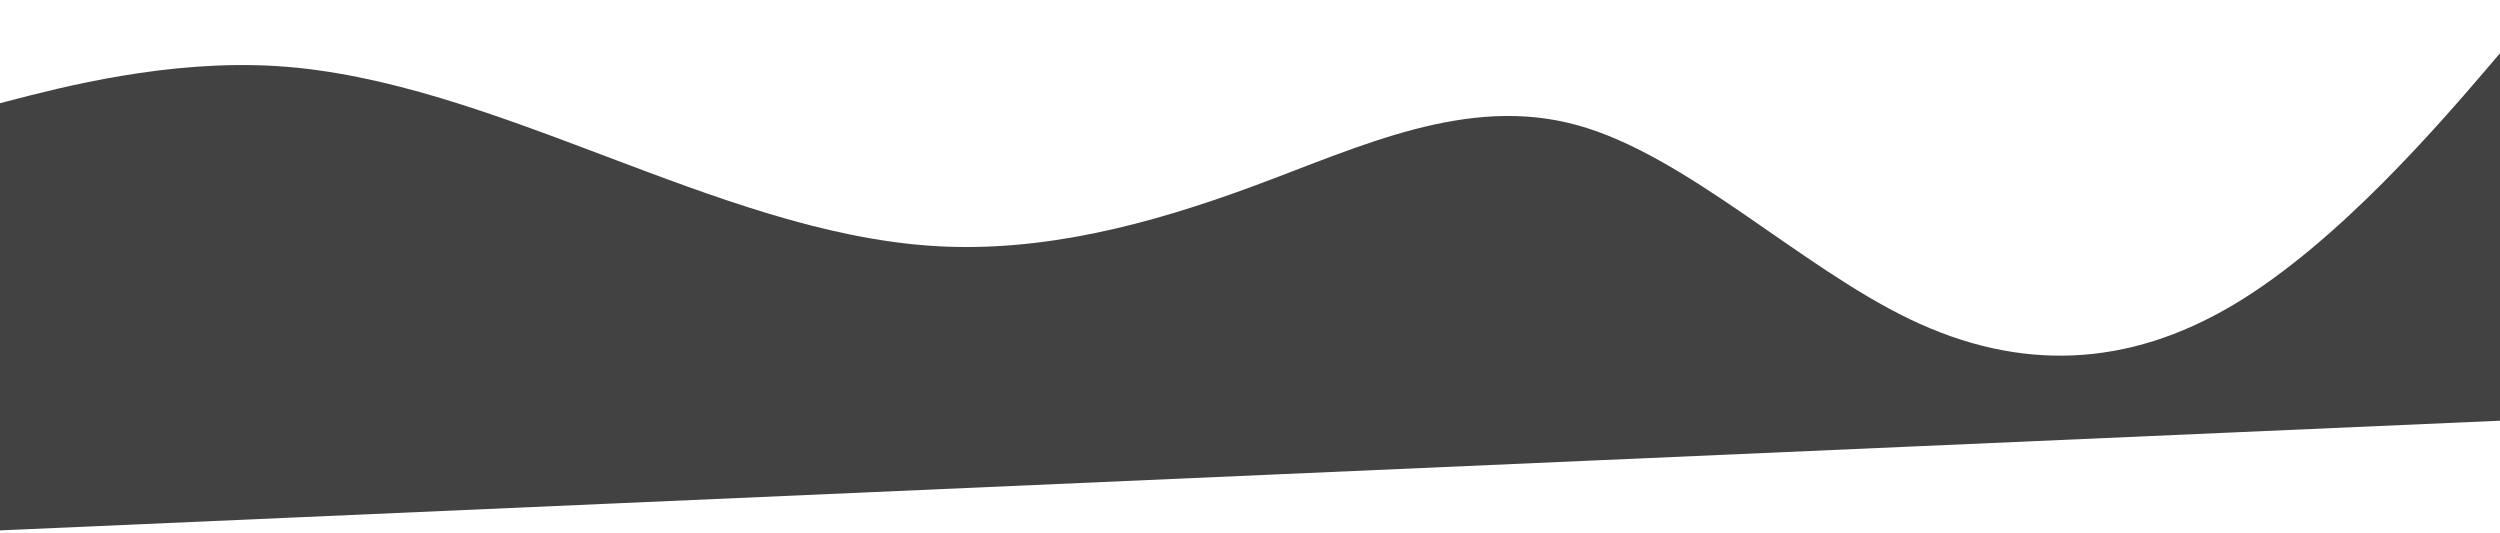
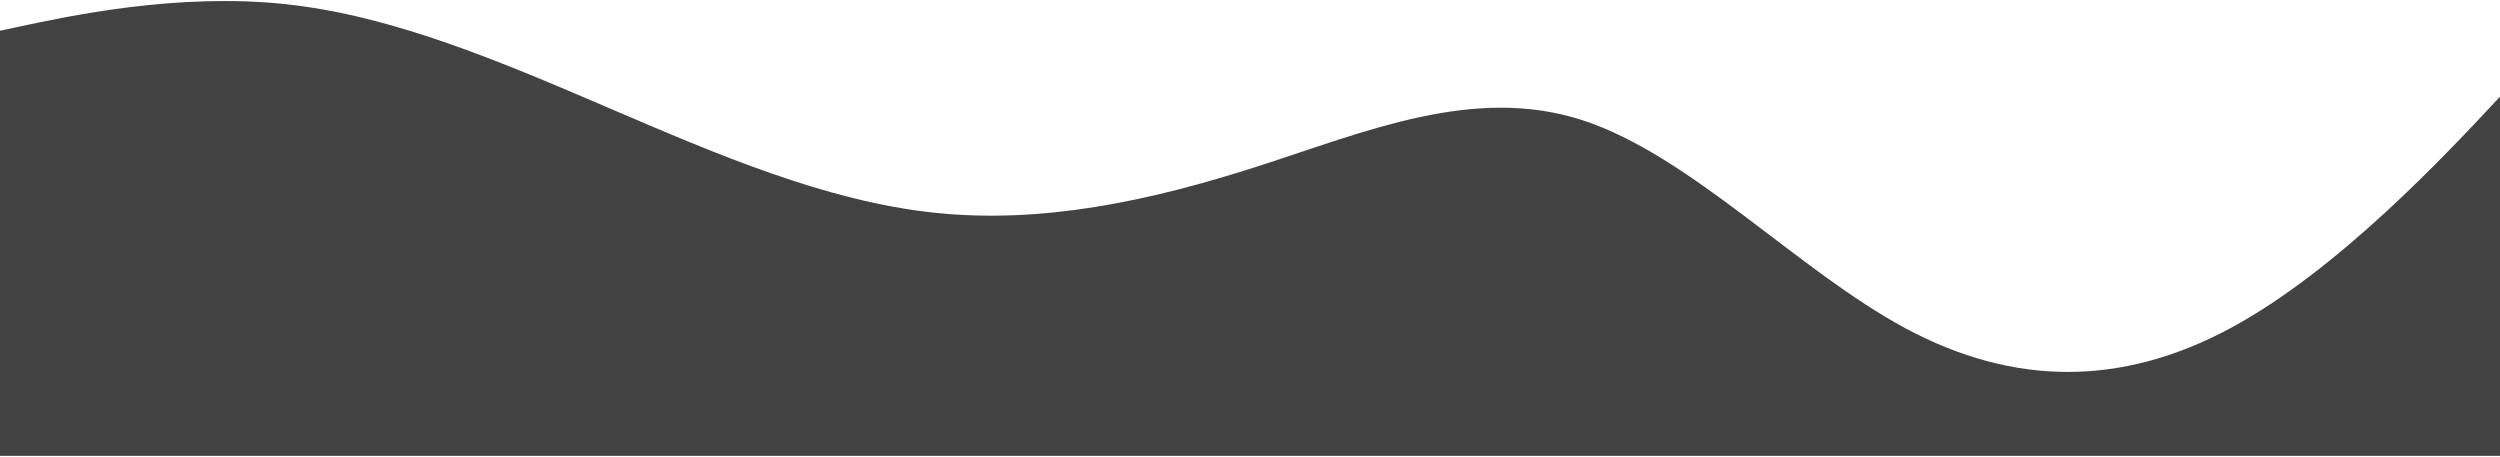
- <svg xmlns="http://www.w3.org/2000/svg" width="1440" height="307" viewBox="0 0 1440 307" fill="none">
-   <path fill-rule="evenodd" clip-rule="evenodd" d="M-26.067 66.246L4.715 58.218C35.496 50.19 97.06 34.134 159.501 38.072C221.942 42.011 285.26 65.944 348.578 89.877C411.897 113.81 475.215 137.743 537.656 141.682C600.097 145.62 661.66 129.564 722.932 106.843C784.203 84.122 845.182 54.736 908.208 72.004C971.234 89.272 1036.31 153.195 1099.92 183.793C1163.53 214.391 1225.68 211.665 1286.36 175.614C1347.05 139.562 1406.27 70.187 1435.89 35.499L1465.5 0.811L1476.02 240.748L1444.95 242.111C1413.88 243.475 1351.73 246.201 1289.58 248.928C1227.43 251.654 1165.28 254.381 1103.13 257.107C1040.98 259.833 978.836 262.56 916.687 265.286C854.539 268.013 792.39 270.739 730.241 273.466C668.093 276.192 605.944 278.919 543.796 281.645C481.647 284.372 419.499 287.098 357.35 289.825C295.202 292.551 233.053 295.277 170.904 298.004C108.756 300.73 46.607 303.457 15.533 304.82L-15.541 306.183L-26.067 66.246Z" fill="#434242" />
+ <svg xmlns="http://www.w3.org/2000/svg" width="1440" height="263" viewBox="0 0 1440 263" fill="none">
+   <path fill-rule="evenodd" clip-rule="evenodd" d="M-22 22.424L9.104 15.752C40.208 9.081 102.417 -4.261 164.625 2.41C226.833 9.081 289.042 35.767 351.25 62.452C413.458 89.137 475.667 115.822 537.875 122.494C600.083 129.165 662.292 115.822 724.5 95.808C786.708 75.794 848.917 49.109 911.125 69.123C973.333 89.137 1035.54 155.85 1097.75 189.207C1159.96 222.564 1222.17 222.564 1284.38 189.207C1346.58 155.85 1408.79 89.137 1439.9 55.781L1471 22.424V262.592H1439.9C1408.79 262.592 1346.58 262.592 1284.38 262.592C1222.17 262.592 1159.96 262.592 1097.75 262.592C1035.54 262.592 973.333 262.592 911.125 262.592C848.917 262.592 786.708 262.592 724.5 262.592C662.292 262.592 600.083 262.592 537.875 262.592C475.667 262.592 413.458 262.592 351.25 262.592C289.042 262.592 226.833 262.592 164.625 262.592C102.417 262.592 40.208 262.592 9.104 262.592H-22L-22 22.424Z" fill="#434242" />
</svg>
